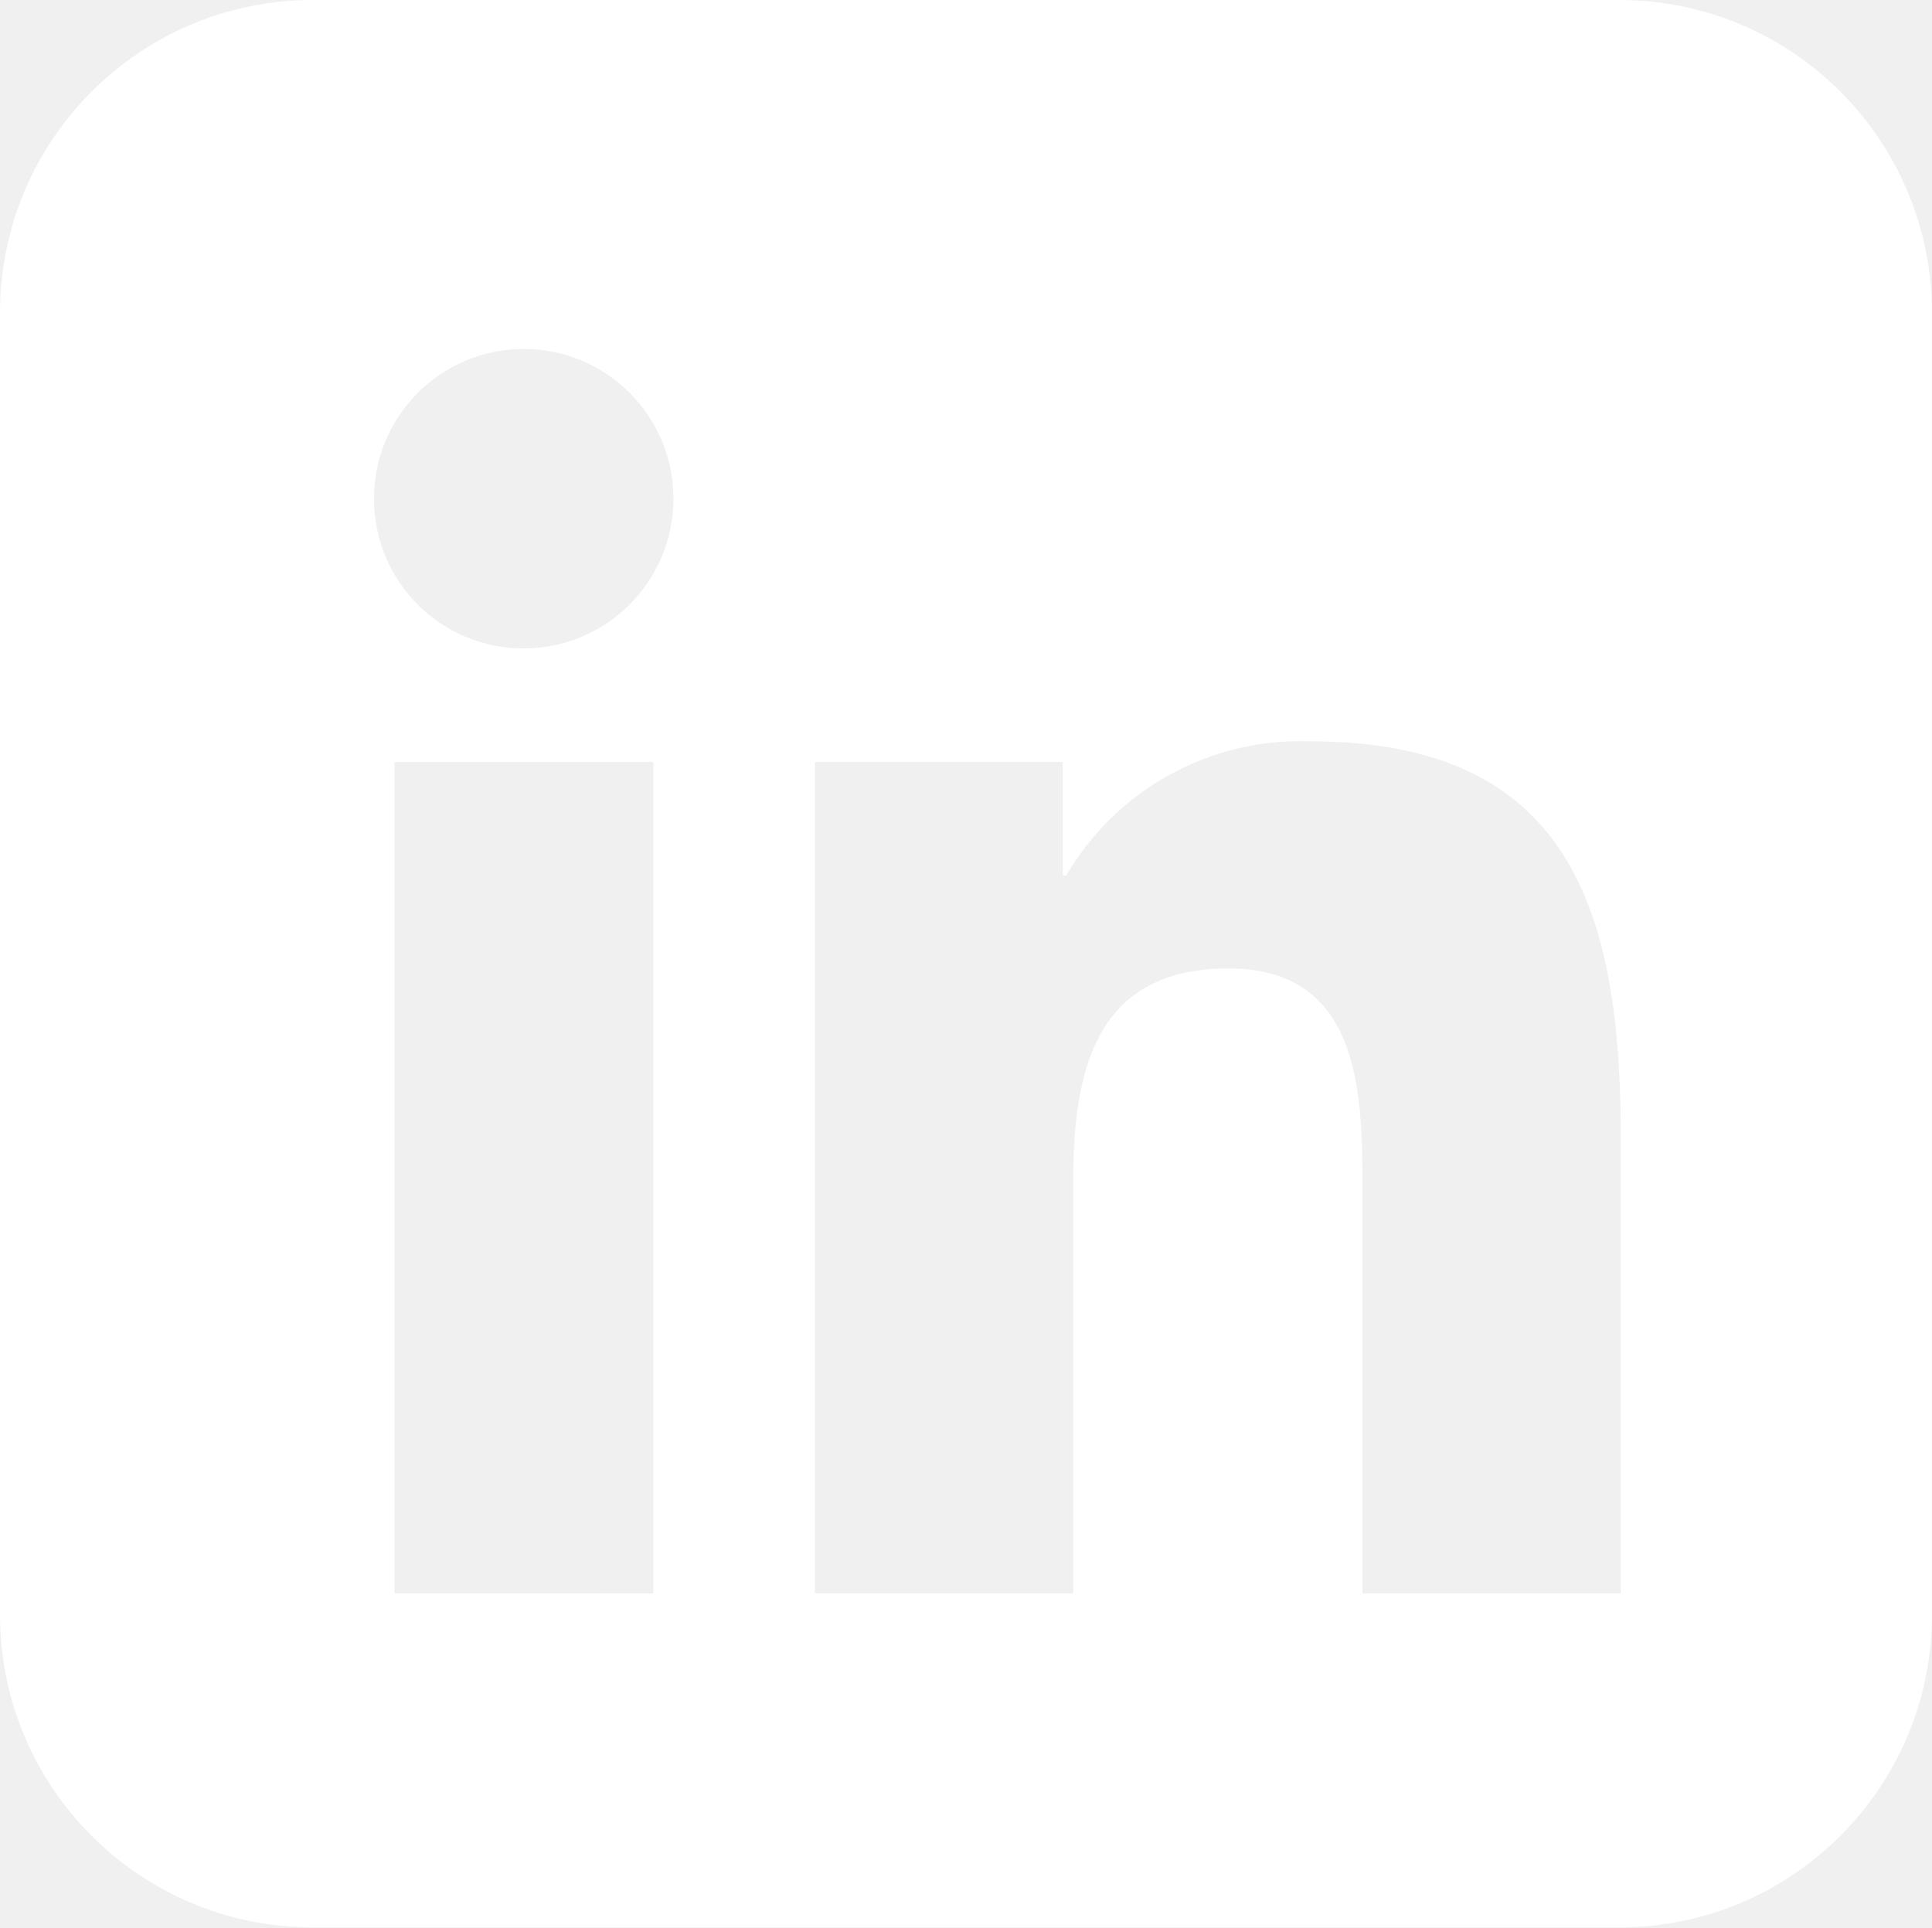
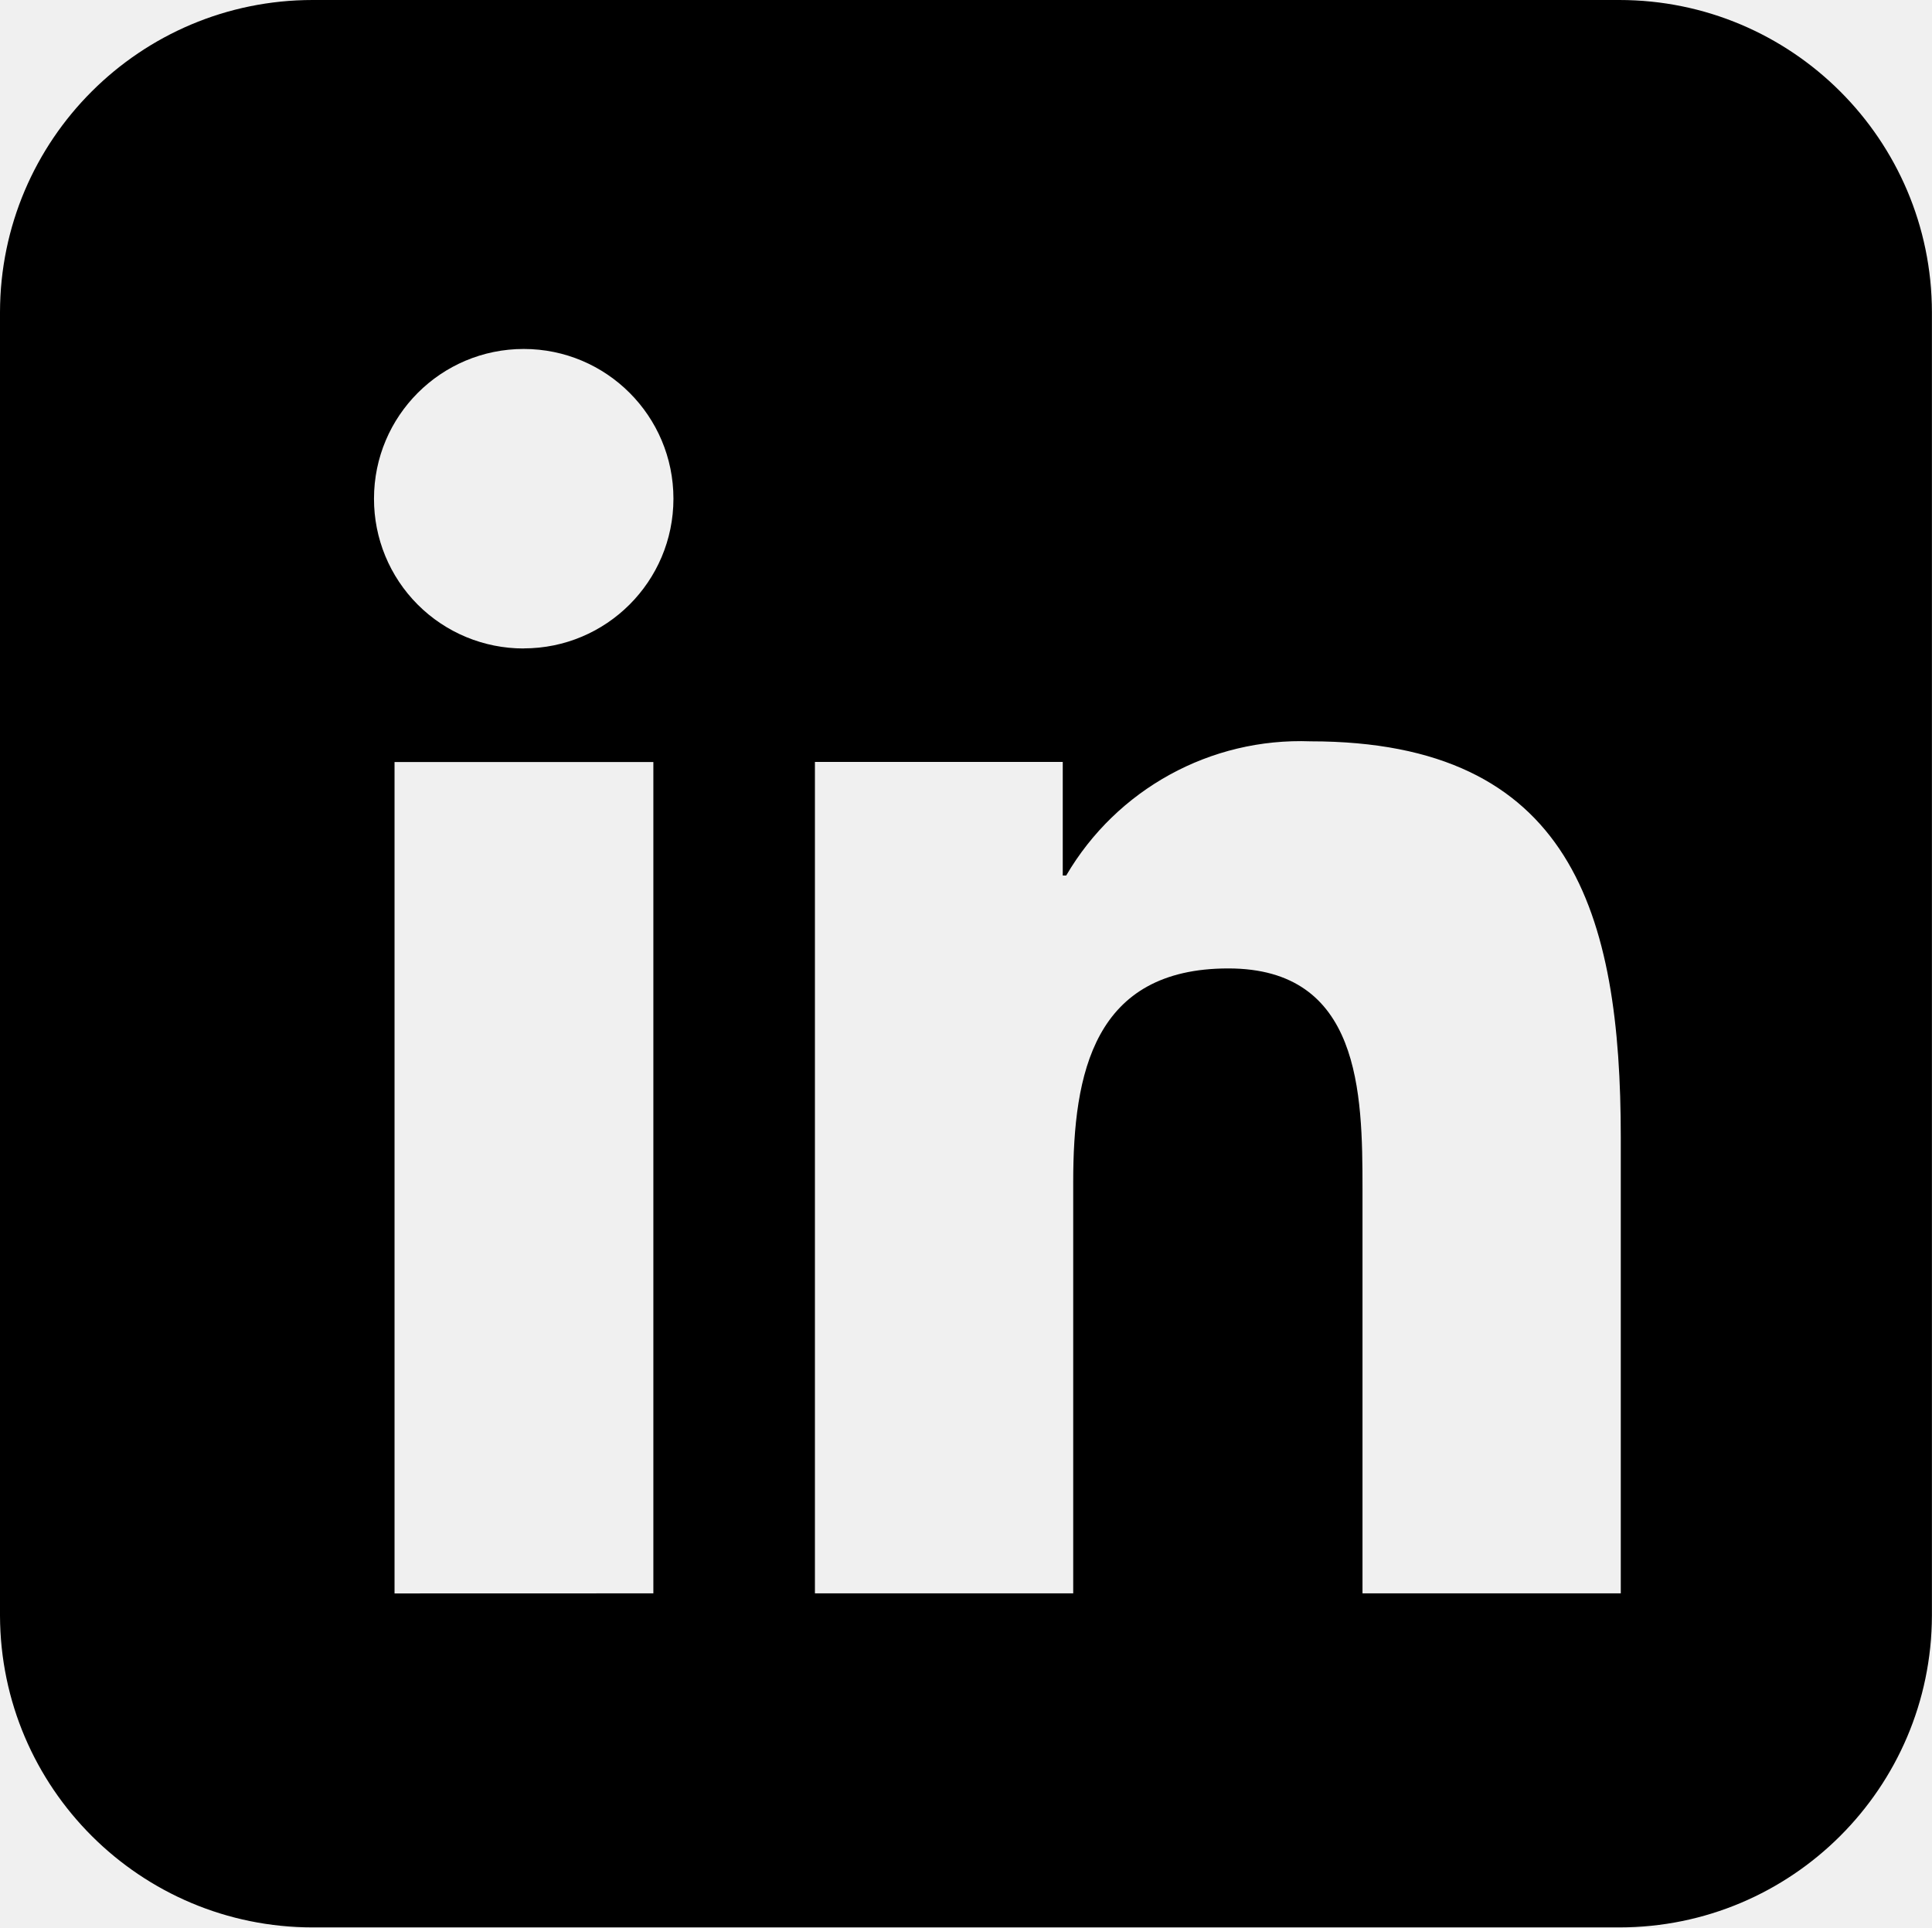
<svg xmlns="http://www.w3.org/2000/svg" width="25.111" height="25.053" viewBox="0 0 25.111 25.053">
  <defs>
    <style>
      .cls-1 {
-         fill: white
+         fill: black;
      }
    </style>
  </defs>
  <path id="Pfad_59" data-name="Pfad 59" class="cls-1" d="M3008.307,185.053h-16.982A4.065,4.065,0,0,1,2987.26,181V164.058a4.065,4.065,0,0,1,4.064-4.058h16.982a4.064,4.064,0,0,1,4.064,4.058V181A4.064,4.064,0,0,1,3008.307,185.053Zm-12.562-4.342h.007V169.905h-3.364v10.807Zm-1.679-12.283a1.946,1.946,0,1,0-1.945-1.946A1.943,1.943,0,0,0,2994.066,168.429Zm14.26,12.283v-5.924c0-2.911-.635-5.151-4.032-5.151a3.526,3.526,0,0,0-3.176,1.744h-.045v-1.476h-3.221v10.807h3.357v-5.348c0-1.41.266-2.775,2.016-2.775,1.718,0,1.744,1.613,1.744,2.866v5.257Z" transform="translate(-2987.26 -160)" />
</svg>
